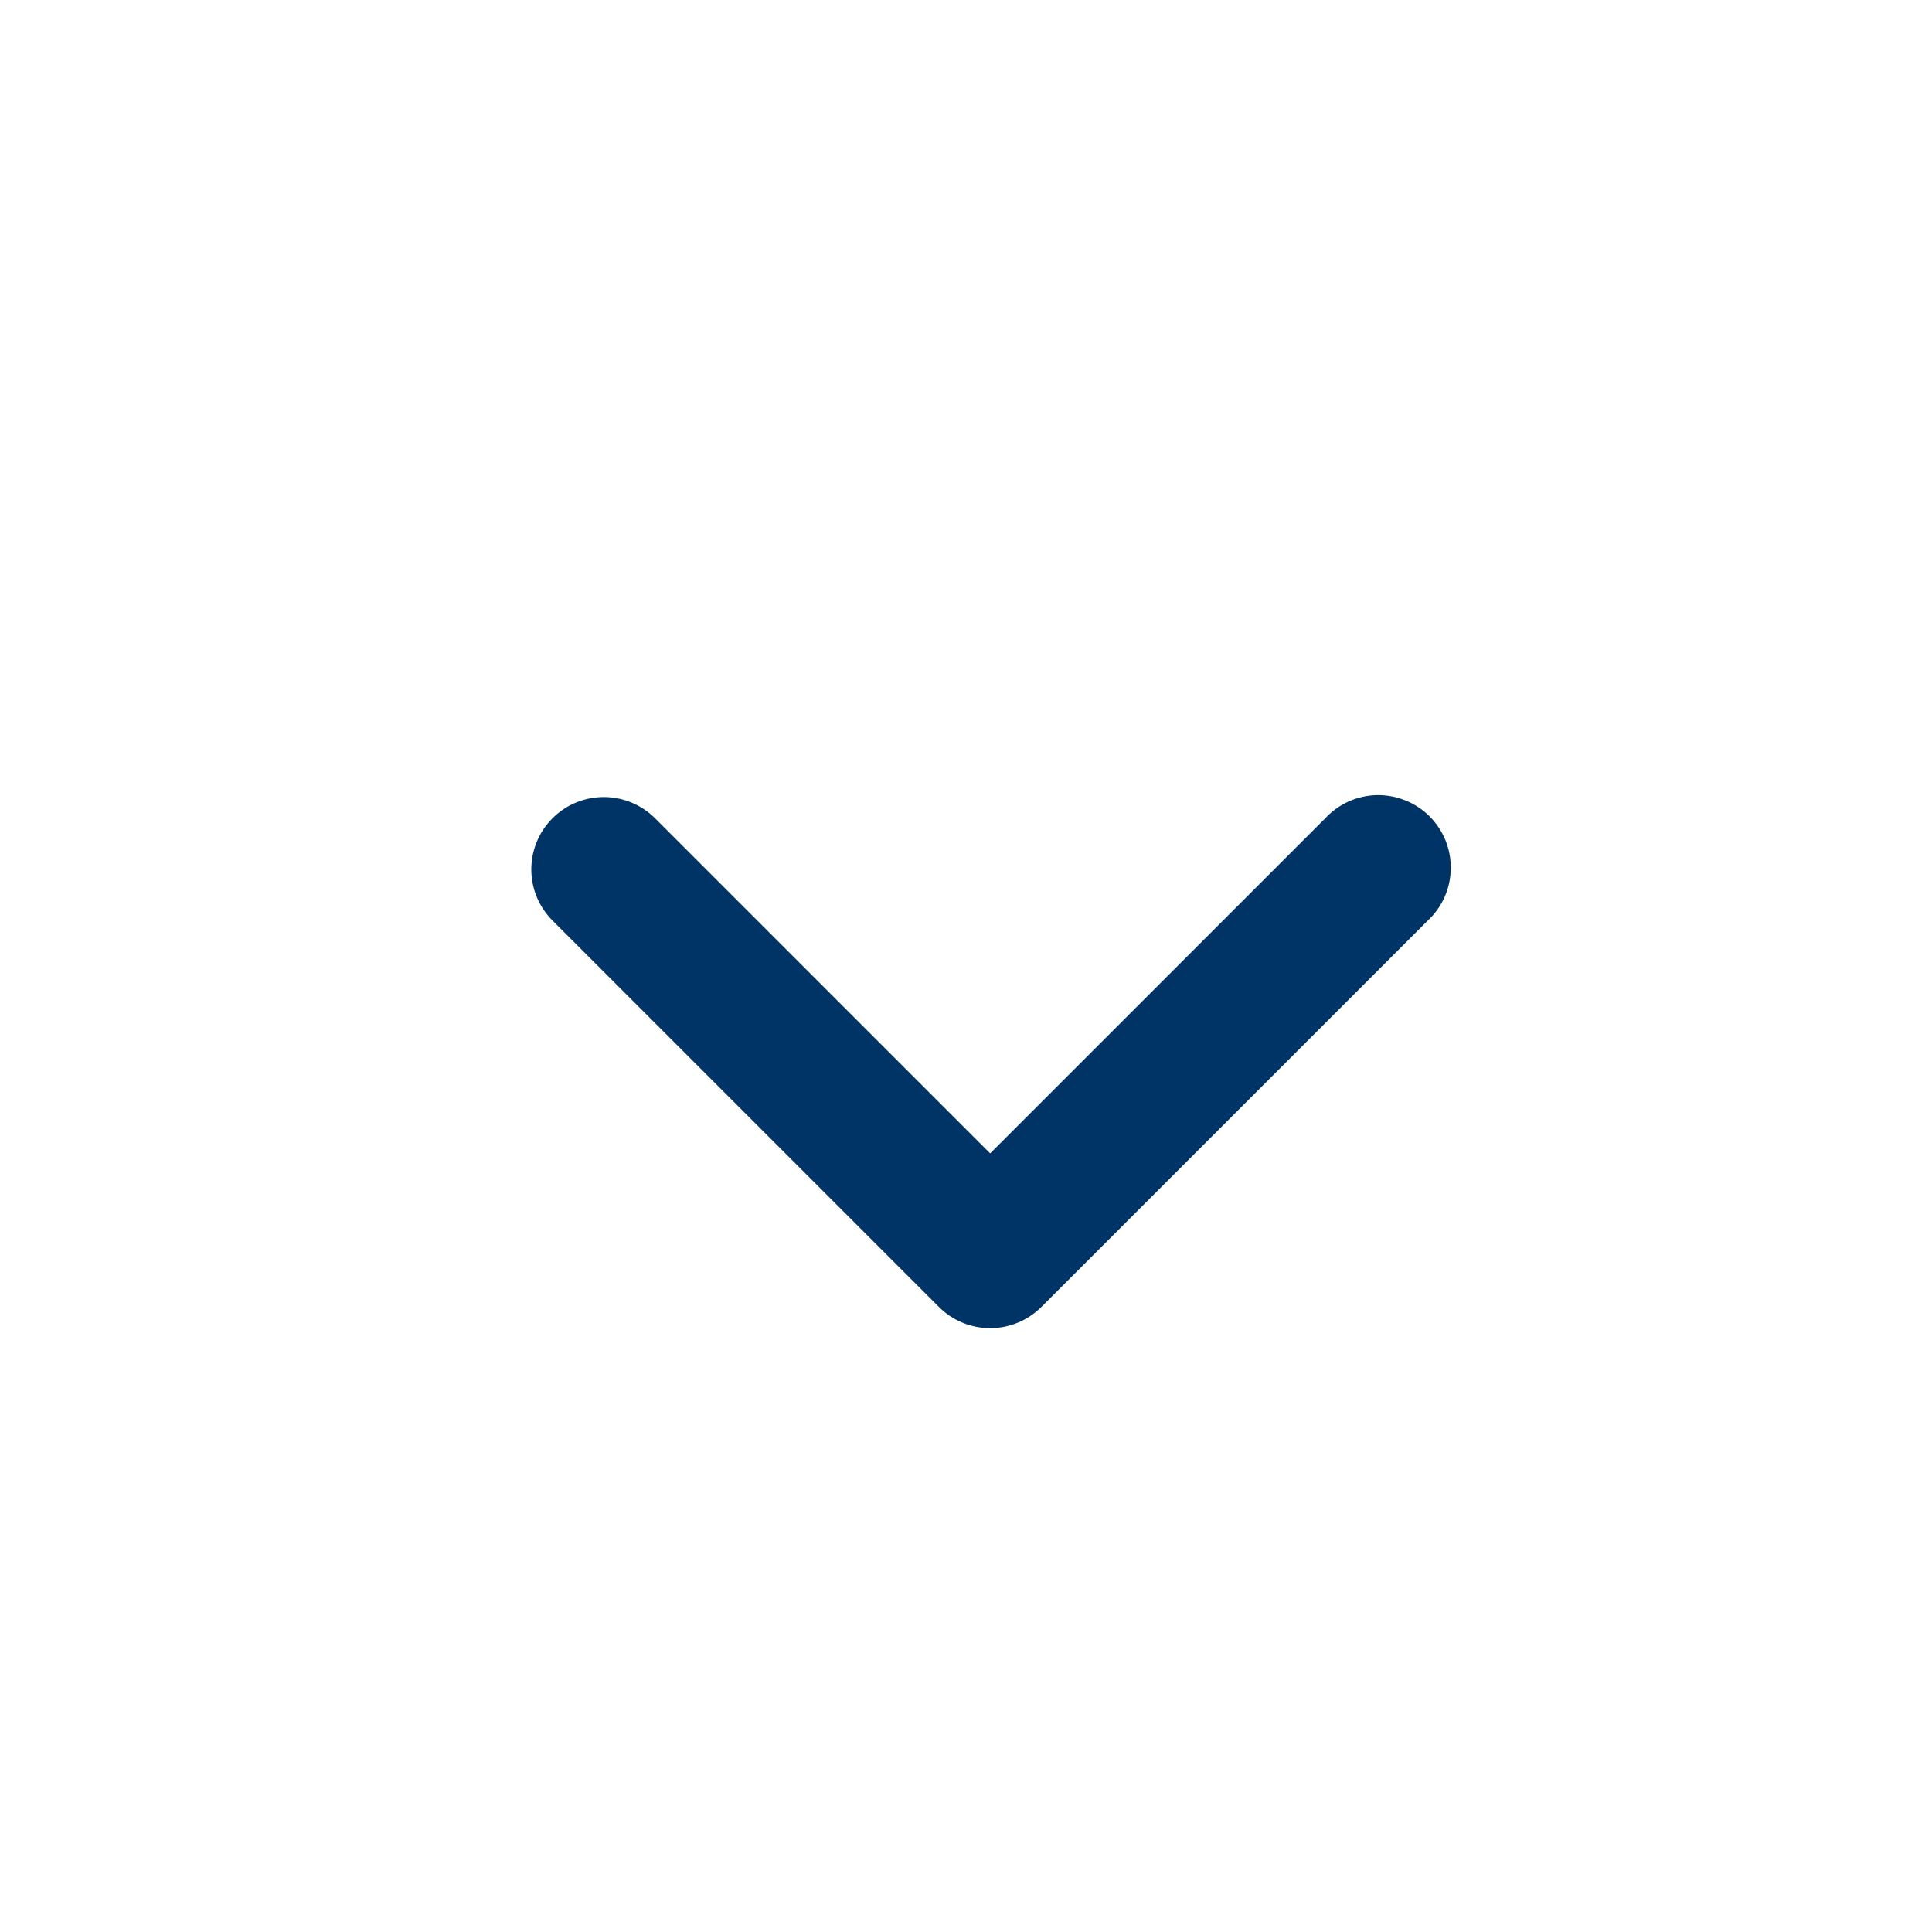
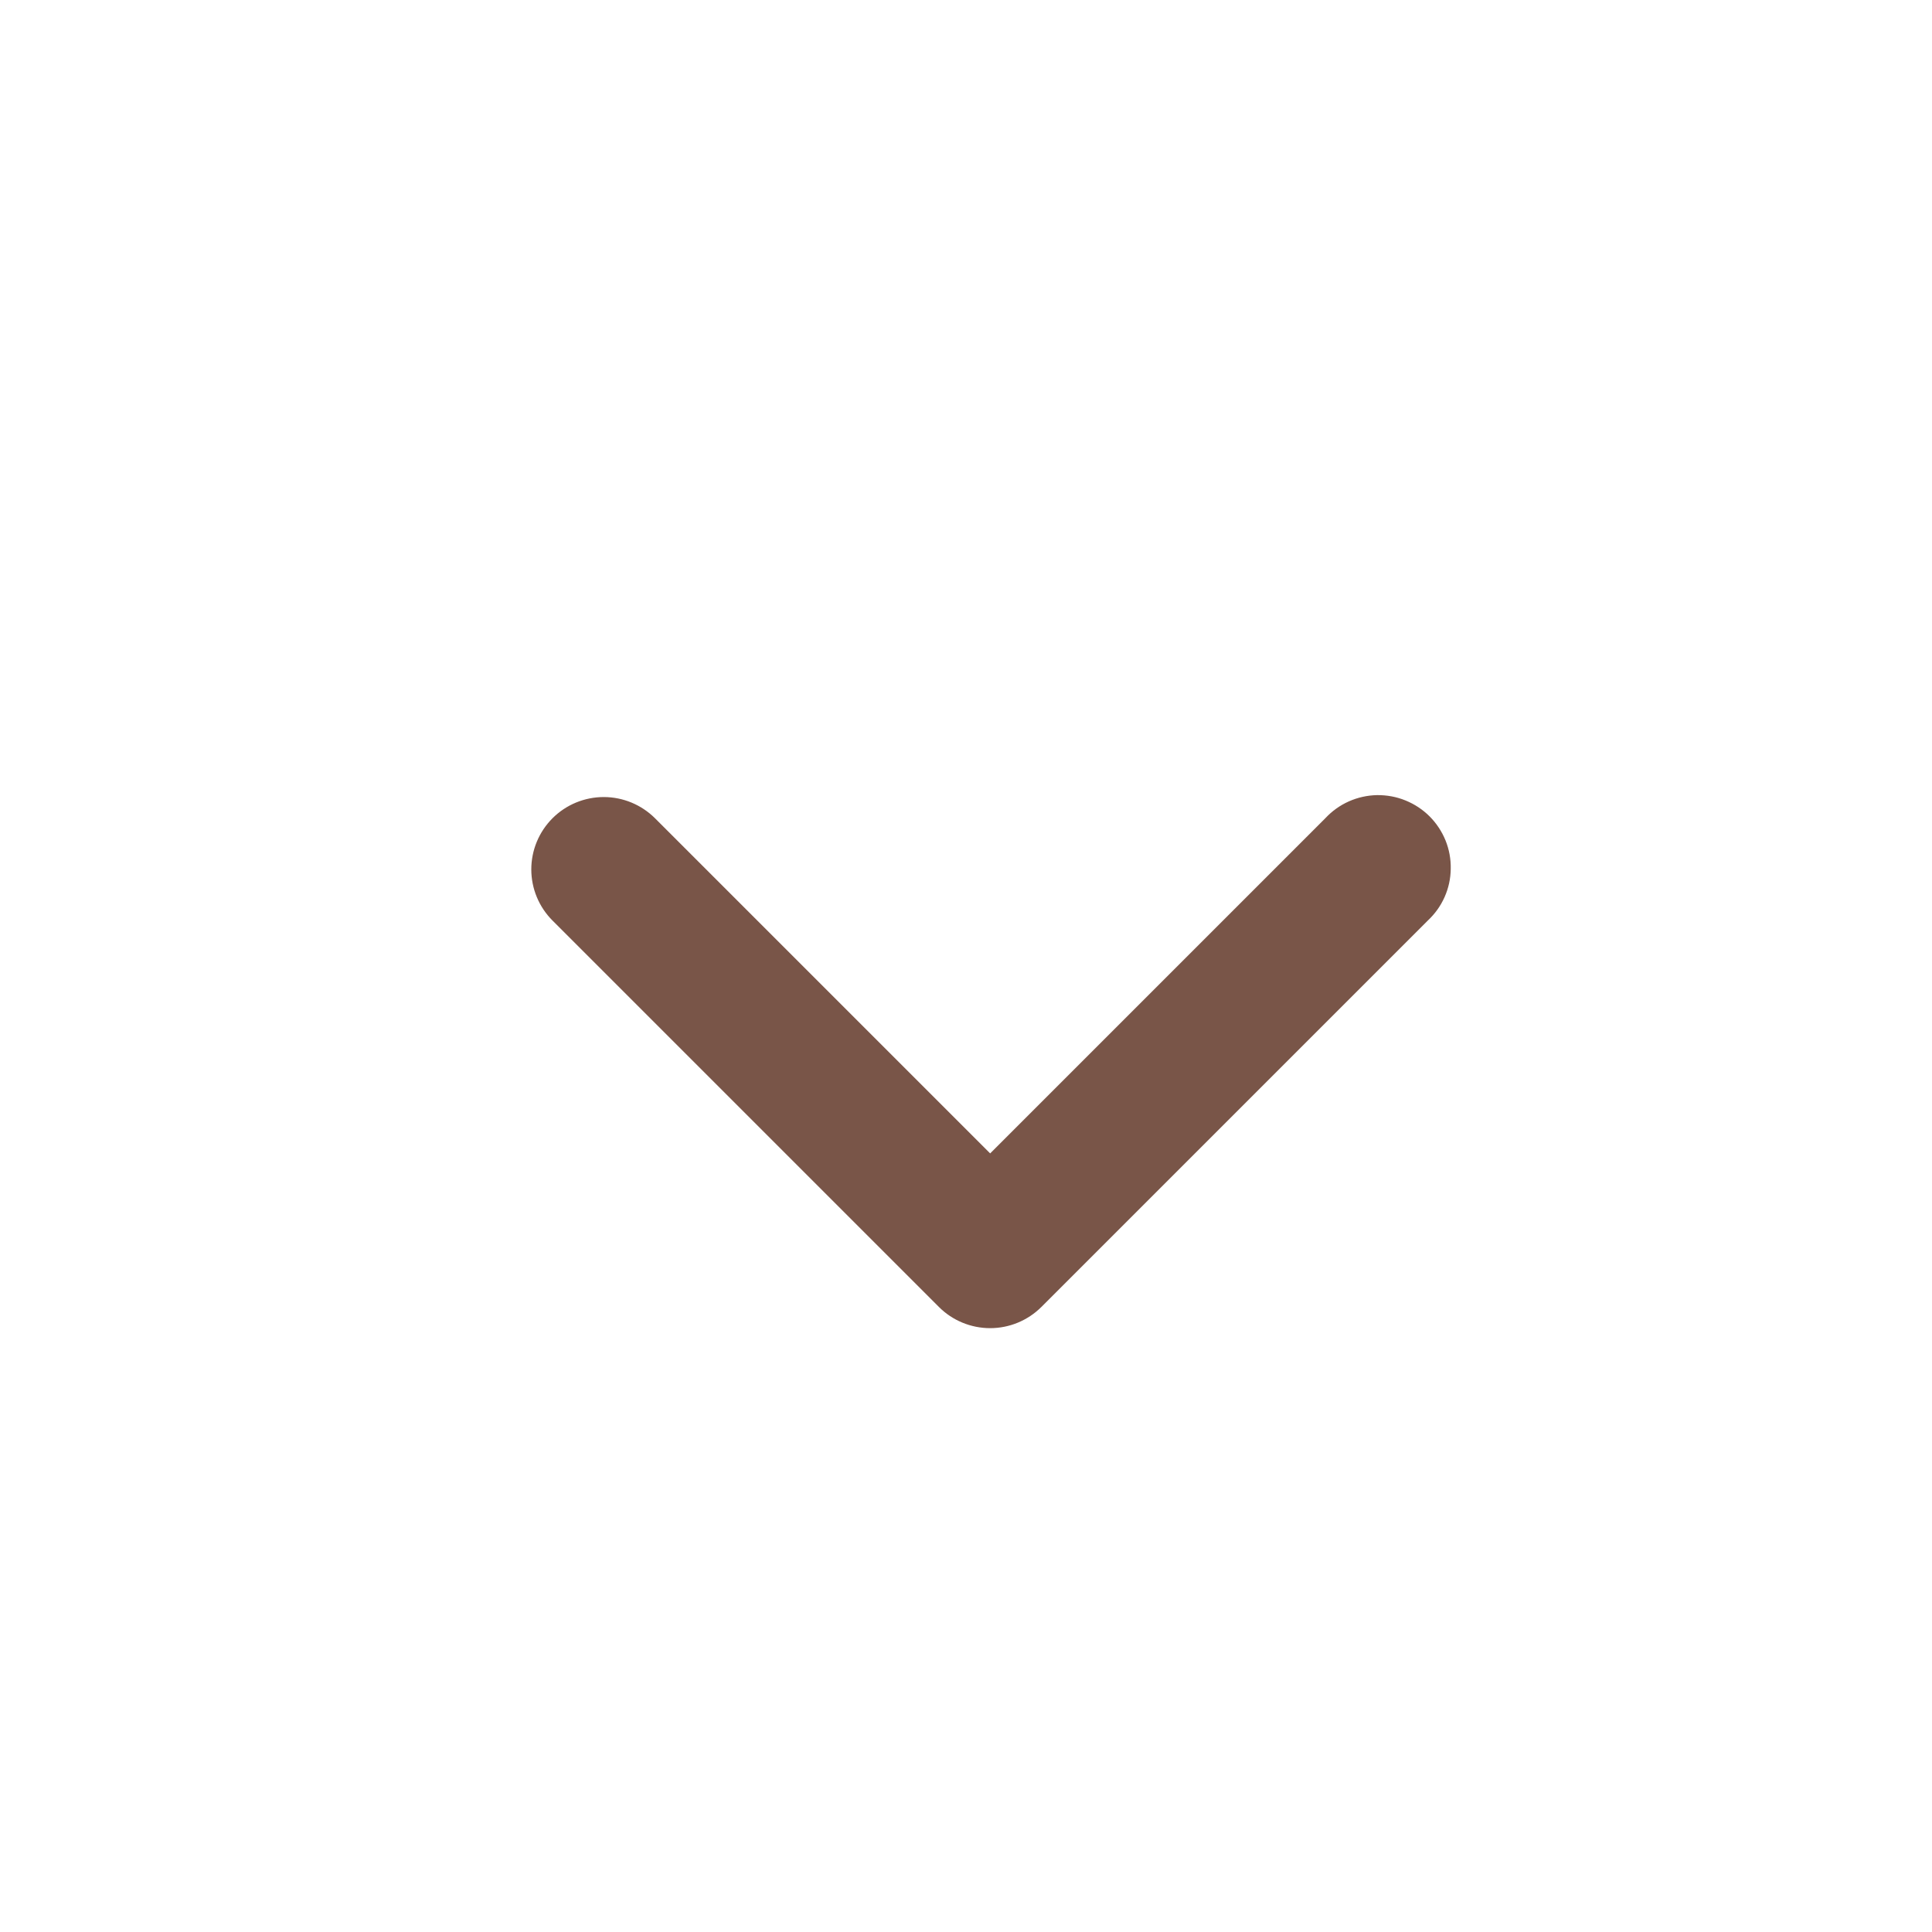
<svg xmlns="http://www.w3.org/2000/svg" width="20" height="20" viewBox="0 0 20 20" fill="none">
-   <path fill-rule="evenodd" clip-rule="evenodd" d="M5.72 8.47C5.86 8.33 6.051 8.251 6.25 8.251C6.449 8.251 6.639 8.33 6.78 8.47L10.25 11.94L13.72 8.47C13.789 8.396 13.871 8.337 13.963 8.296C14.055 8.255 14.155 8.233 14.255 8.231C14.356 8.23 14.456 8.248 14.549 8.286C14.643 8.324 14.728 8.38 14.799 8.451C14.87 8.522 14.926 8.607 14.964 8.7C15.002 8.794 15.02 8.894 15.018 8.994C15.017 9.095 14.995 9.195 14.954 9.287C14.913 9.379 14.854 9.461 14.78 9.53L10.78 13.53C10.639 13.67 10.449 13.749 10.25 13.749C10.051 13.749 9.86 13.67 9.72 13.53L5.72 9.53C5.579 9.389 5.5 9.199 5.5 9C5.5 8.801 5.579 8.611 5.72 8.47Z" fill="#003366" />
+   <path fill-rule="evenodd" clip-rule="evenodd" d="M5.72 8.47C5.86 8.33 6.051 8.251 6.25 8.251C6.449 8.251 6.639 8.33 6.78 8.47L10.25 11.94L13.72 8.47C13.789 8.396 13.871 8.337 13.963 8.296C14.055 8.255 14.155 8.233 14.255 8.231C14.356 8.23 14.456 8.248 14.549 8.286C14.643 8.324 14.728 8.38 14.799 8.451C14.87 8.522 14.926 8.607 14.964 8.7C15.002 8.794 15.02 8.894 15.018 8.994C15.017 9.095 14.995 9.195 14.954 9.287C14.913 9.379 14.854 9.461 14.78 9.53L10.78 13.53C10.639 13.67 10.449 13.749 10.25 13.749C10.051 13.749 9.86 13.67 9.72 13.53L5.72 9.53C5.579 9.389 5.5 9.199 5.5 9C5.5 8.801 5.579 8.611 5.72 8.47Z" fill="#795548" />
</svg>
